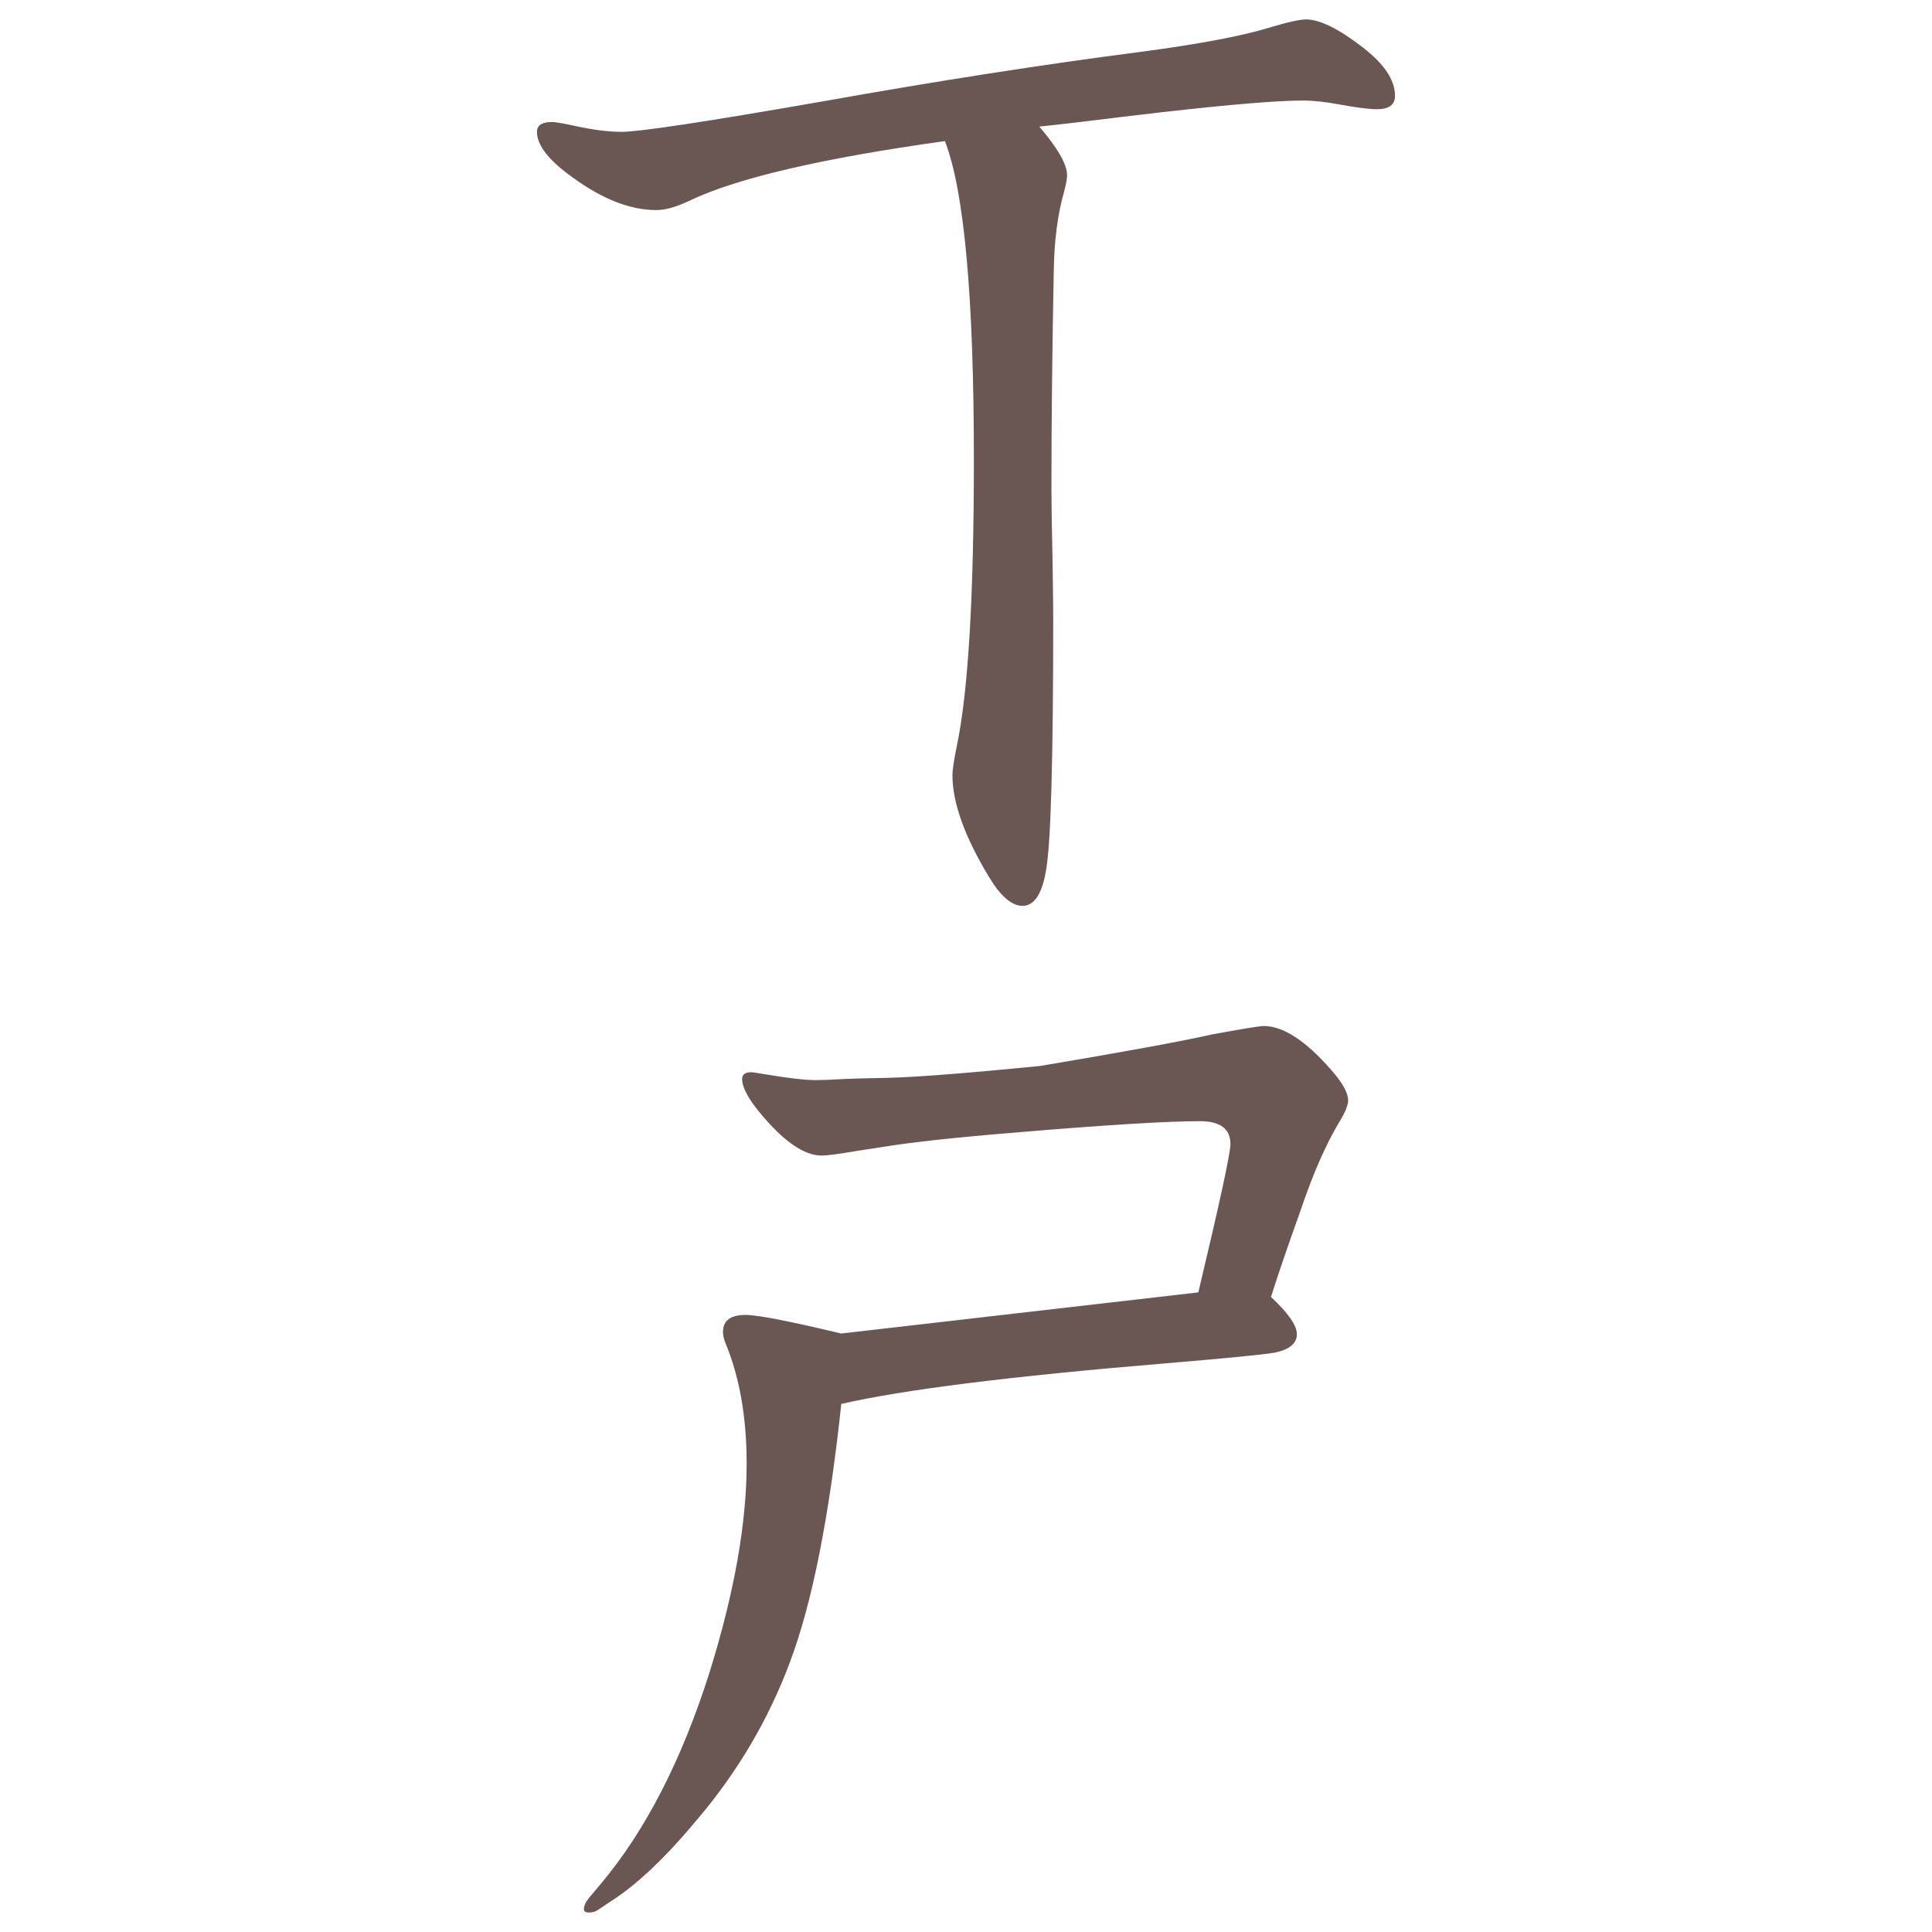
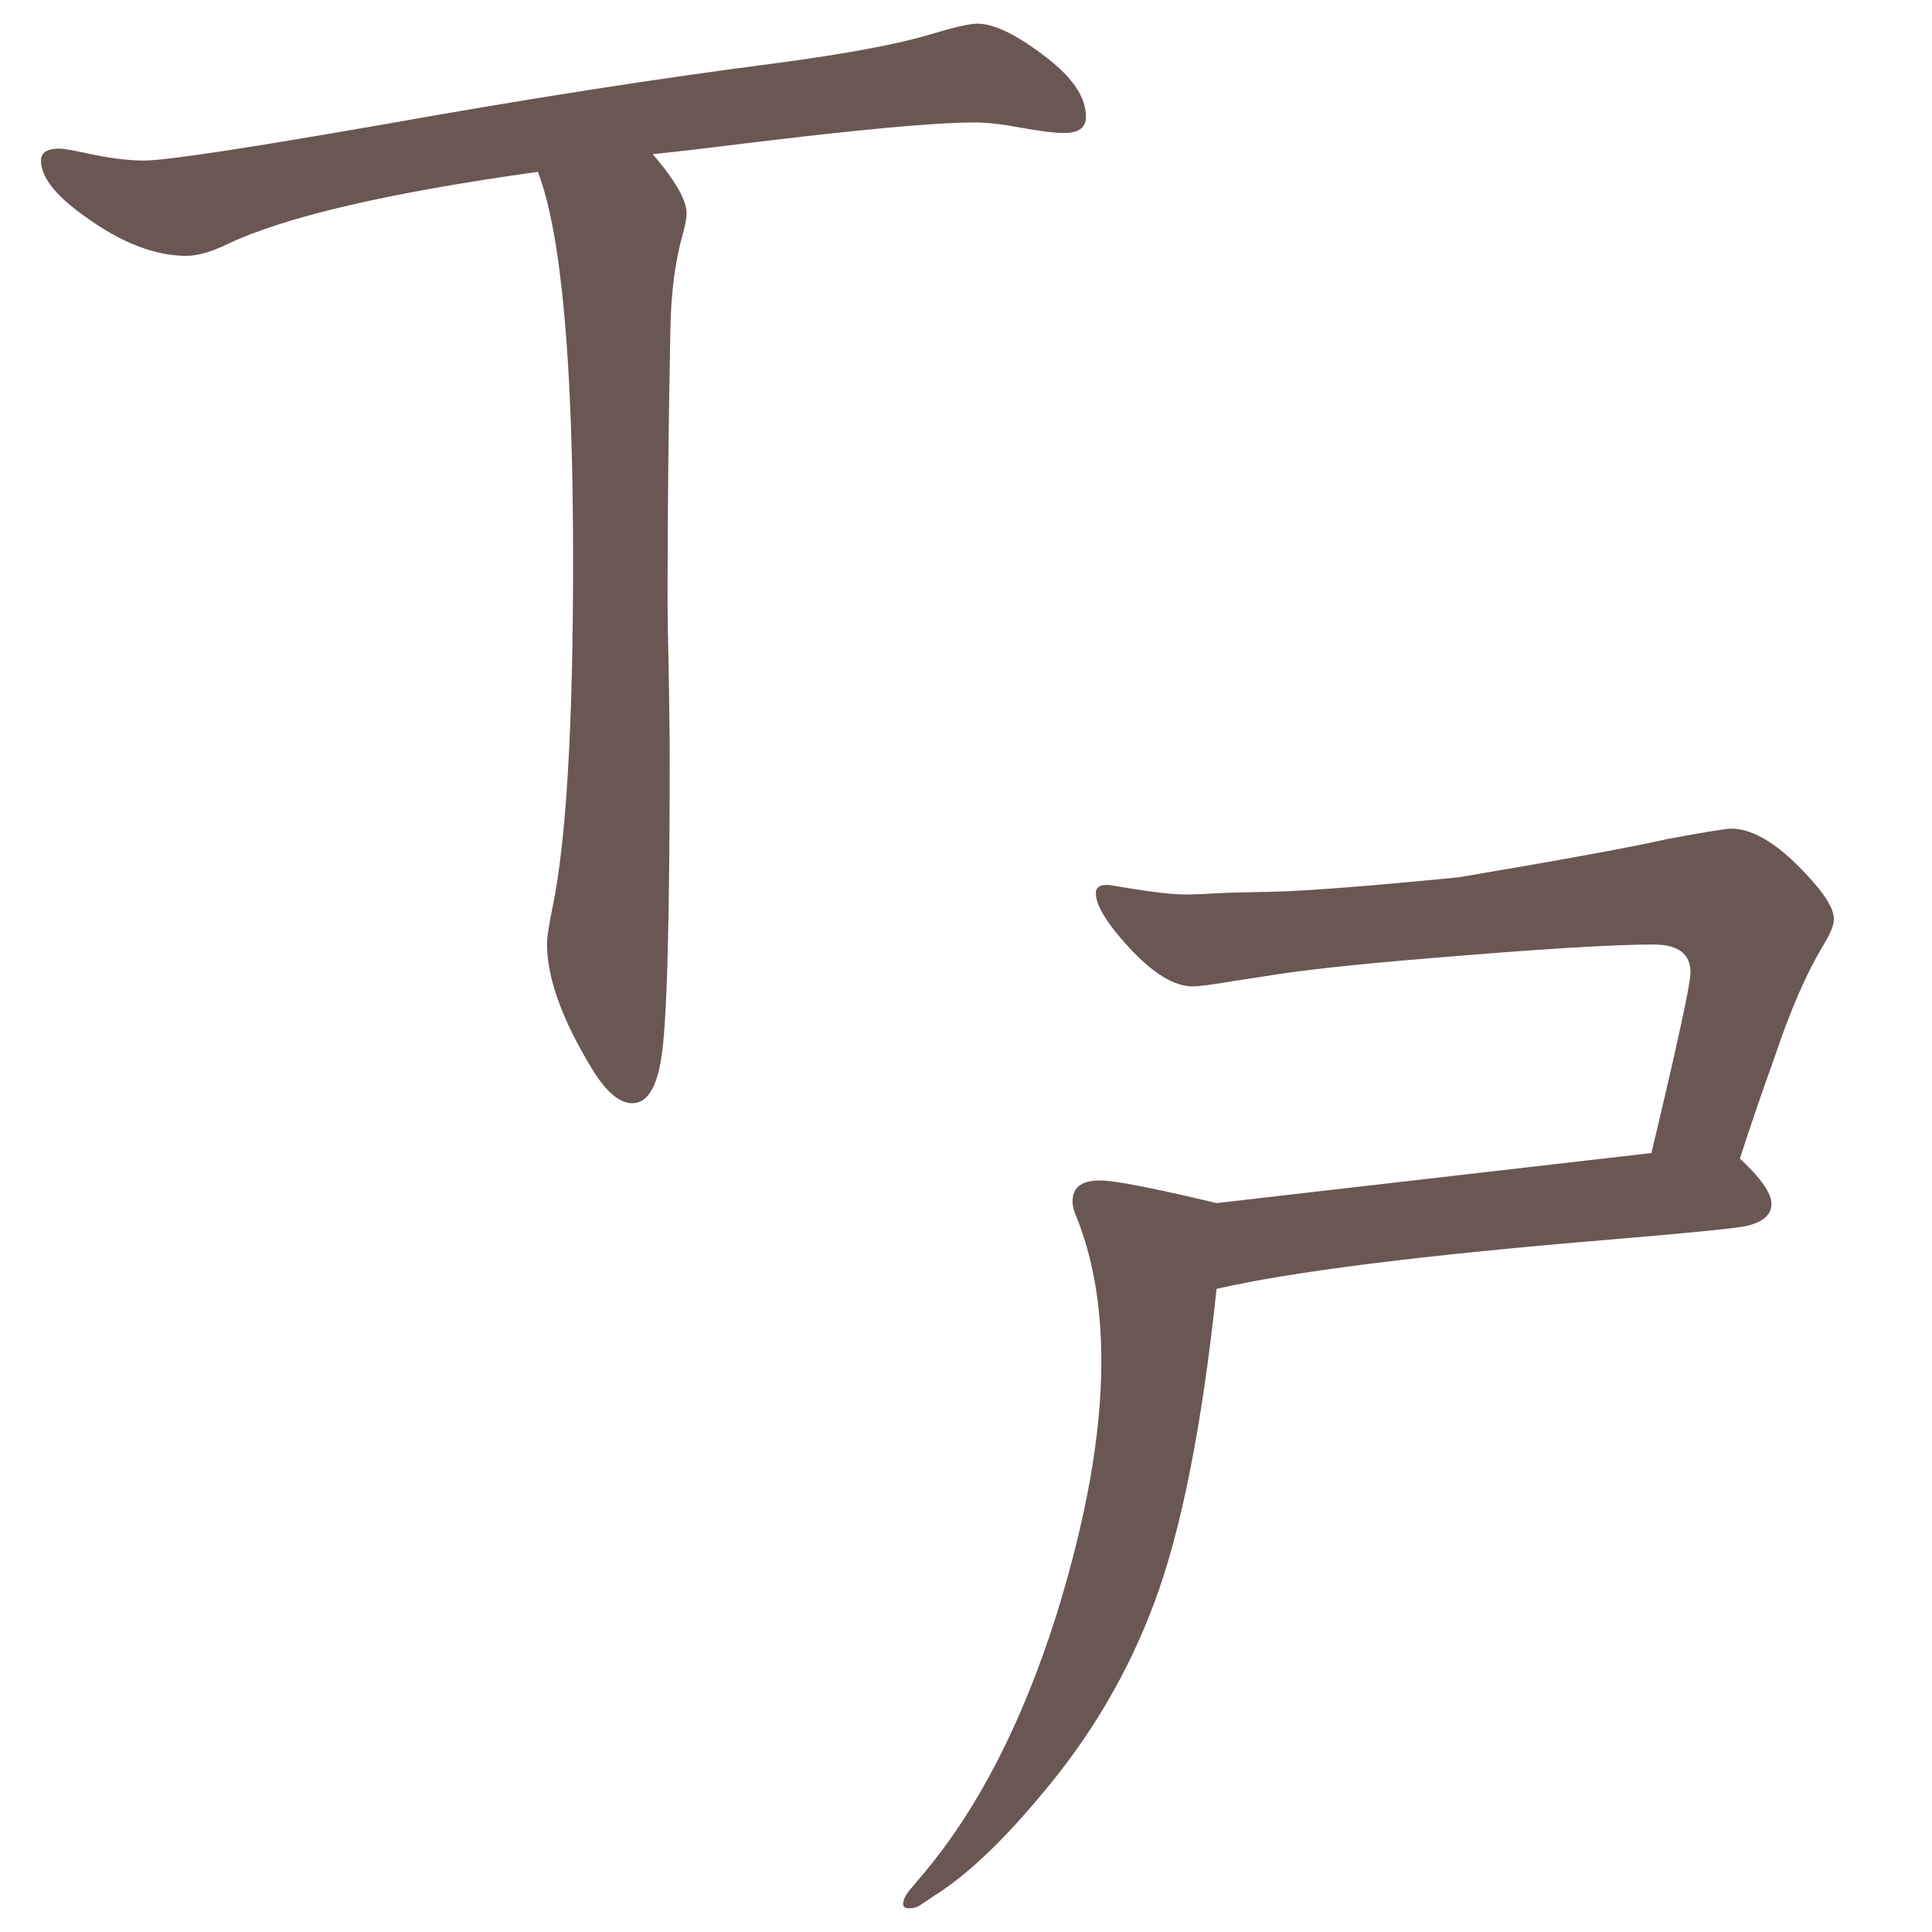
- <svg xmlns="http://www.w3.org/2000/svg" width="24mm" height="24mm" viewBox="0 0 24 24" version="1.1" id="svg3981">
-   <defs id="defs3975" />
-   <g id="layer1" transform="translate(-260.8988,-103.6607)">
-     <g id="g1944" transform="matrix(0.8210913,0,0,0.8210913,52.03295,101.266)">
-       <rect style="fill:none;fill-opacity:0.6;stroke-width:0.083" id="rect233-5-7-5-3-8-6-0-1" width="29.229" height="29.229" x="254.376" y="2.917" />
-       <g id="g3846-6" transform="matrix(0.4789699,0,0,0.4789699,218.828,-52.38515)">
+ <svg xmlns="http://www.w3.org/2000/svg" width="24mm" height="24mm" viewBox="0 0 24 24" version="1.1" id="svg5572">
+   <defs id="defs5566" />
+   <g id="layer1" transform="translate(-454.4226,-22.01786)">
+     <g id="g5548" transform="translate(197.432,16.48665)">
+       <rect style="fill:none;fill-opacity:0.6;stroke-width:0.068" id="rect233-5-7-5-3-8-6-0-1" width="24" height="24" x="256.991" y="5.531" />
+       <g id="g3846-6" transform="matrix(0.4789699,0,0,0.4789699,213.828,-49.77045)">
        <rect style="fill:none;fill-opacity:0.6;stroke-width:0.083" id="rect233-3-6-2" width="29.229" height="29.229" x="90.116" y="115.46" />
        <path d="m 104.062,119.917 q -5.783,0.805 -8.034,1.867 -0.641,0.311 -1.08,0.311 -1.226,0 -2.635,-1.025 -1.135,-0.805 -1.135,-1.446 0,-0.311 0.476,-0.311 0.146,0 0.659,0.11 0.897,0.201 1.537,0.201 0.842,0 6.295,-0.952 5.545,-0.988 10.102,-1.574 2.745,-0.366 4.008,-0.75 0.915,-0.275 1.208,-0.275 0.659,0 1.793,0.878 1.025,0.787 1.025,1.537 0,0.421 -0.567,0.421 -0.366,0 -1.171,-0.146 -0.677,-0.128 -1.171,-0.128 -1.19,0 -4.429,0.366 l -1.244,0.146 q -1.757,0.22 -2.654,0.311 0.878,1.025 0.878,1.537 0,0.165 -0.092,0.512 -0.311,1.08 -0.329,2.544 -0.073,3.678 -0.073,6.918 0,0.604 0.036,2.251 0.02,1.373 0.02,1.775 0,6.607 -0.219,7.906 -0.183,1.171 -0.75,1.171 -0.512,0 -1.061,-0.915 -1.153,-1.903 -1.153,-3.221 0,-0.238 0.146,-0.952 0.531,-2.562 0.531,-9.004 0,-7.705 -0.915,-10.065 z" style="font-weight:bold;font-size:11.289px;line-height:1.25;font-family:MOESongUN;-inkscape-font-specification:'MOESongUN Bold';letter-spacing:0px;word-spacing:0px;fill:#6a5753;fill-opacity:1;stroke-width:0.878" id="path580-9-9" />
      </g>
-       <g id="g4016-1" transform="matrix(0.4789699,0,0,0.4789699,218.5696,-54.8065)">
+       <g id="g4016-1" transform="matrix(0.4789699,0,0,0.4789699,223.5695,-57.42119)">
        <rect style="fill:none;fill-opacity:0.6;stroke-width:0.083" id="rect233-3-23-2" width="29.229" height="29.229" x="90.655" y="152.311" />
        <path d="m 101.33,164.862 q -0.569,5.355 -1.619,8.147 -1.014,2.722 -2.935,4.981 -1.494,1.797 -2.722,2.579 l -0.427,0.285 q -0.107,0.071 -0.267,0.071 -0.16,0 -0.16,-0.107 0,-0.16 0.178,-0.374 l 0.374,-0.445 q 2.099,-2.508 3.415,-6.653 1.174,-3.771 1.174,-6.6 0,-2.206 -0.676,-3.825 -0.071,-0.178 -0.071,-0.338 0,-0.534 0.712,-0.534 0.569,0 3.024,0.587 l 11.278,-1.299 q 1.014,-4.252 1.014,-4.679 0,-0.729 -0.961,-0.729 -1.565,0 -5.799,0.356 -2.846,0.231 -4.252,0.463 l -0.818,0.125 q -0.818,0.142 -1.085,0.142 -0.712,0 -1.637,-0.996 -0.872,-0.943 -0.872,-1.423 0,-0.213 0.285,-0.213 0.071,0 0.48,0.071 1.067,0.178 1.565,0.178 0.302,0 0.907,-0.036 0.338,-0.018 1.388,-0.036 1.352,-0.036 4.785,-0.374 4.02,-0.676 5.426,-0.996 1.459,-0.267 1.637,-0.267 0.925,0 2.135,1.388 0.534,0.605 0.534,0.961 0,0.231 -0.285,0.694 -0.64,1.067 -1.227,2.811 -0.587,1.637 -0.925,2.704 0.818,0.765 0.818,1.174 0,0.445 -0.712,0.587 -0.498,0.089 -3.451,0.338 -7.294,0.605 -10.229,1.281 z" style="font-weight:bold;font-size:11.289px;line-height:1.25;font-family:MOESongUN;-inkscape-font-specification:'MOESongUN Bold';letter-spacing:0px;word-spacing:0px;fill:#6a5753;fill-opacity:1;stroke-width:0.854" id="path586-2-7" />
      </g>
    </g>
  </g>
</svg>
